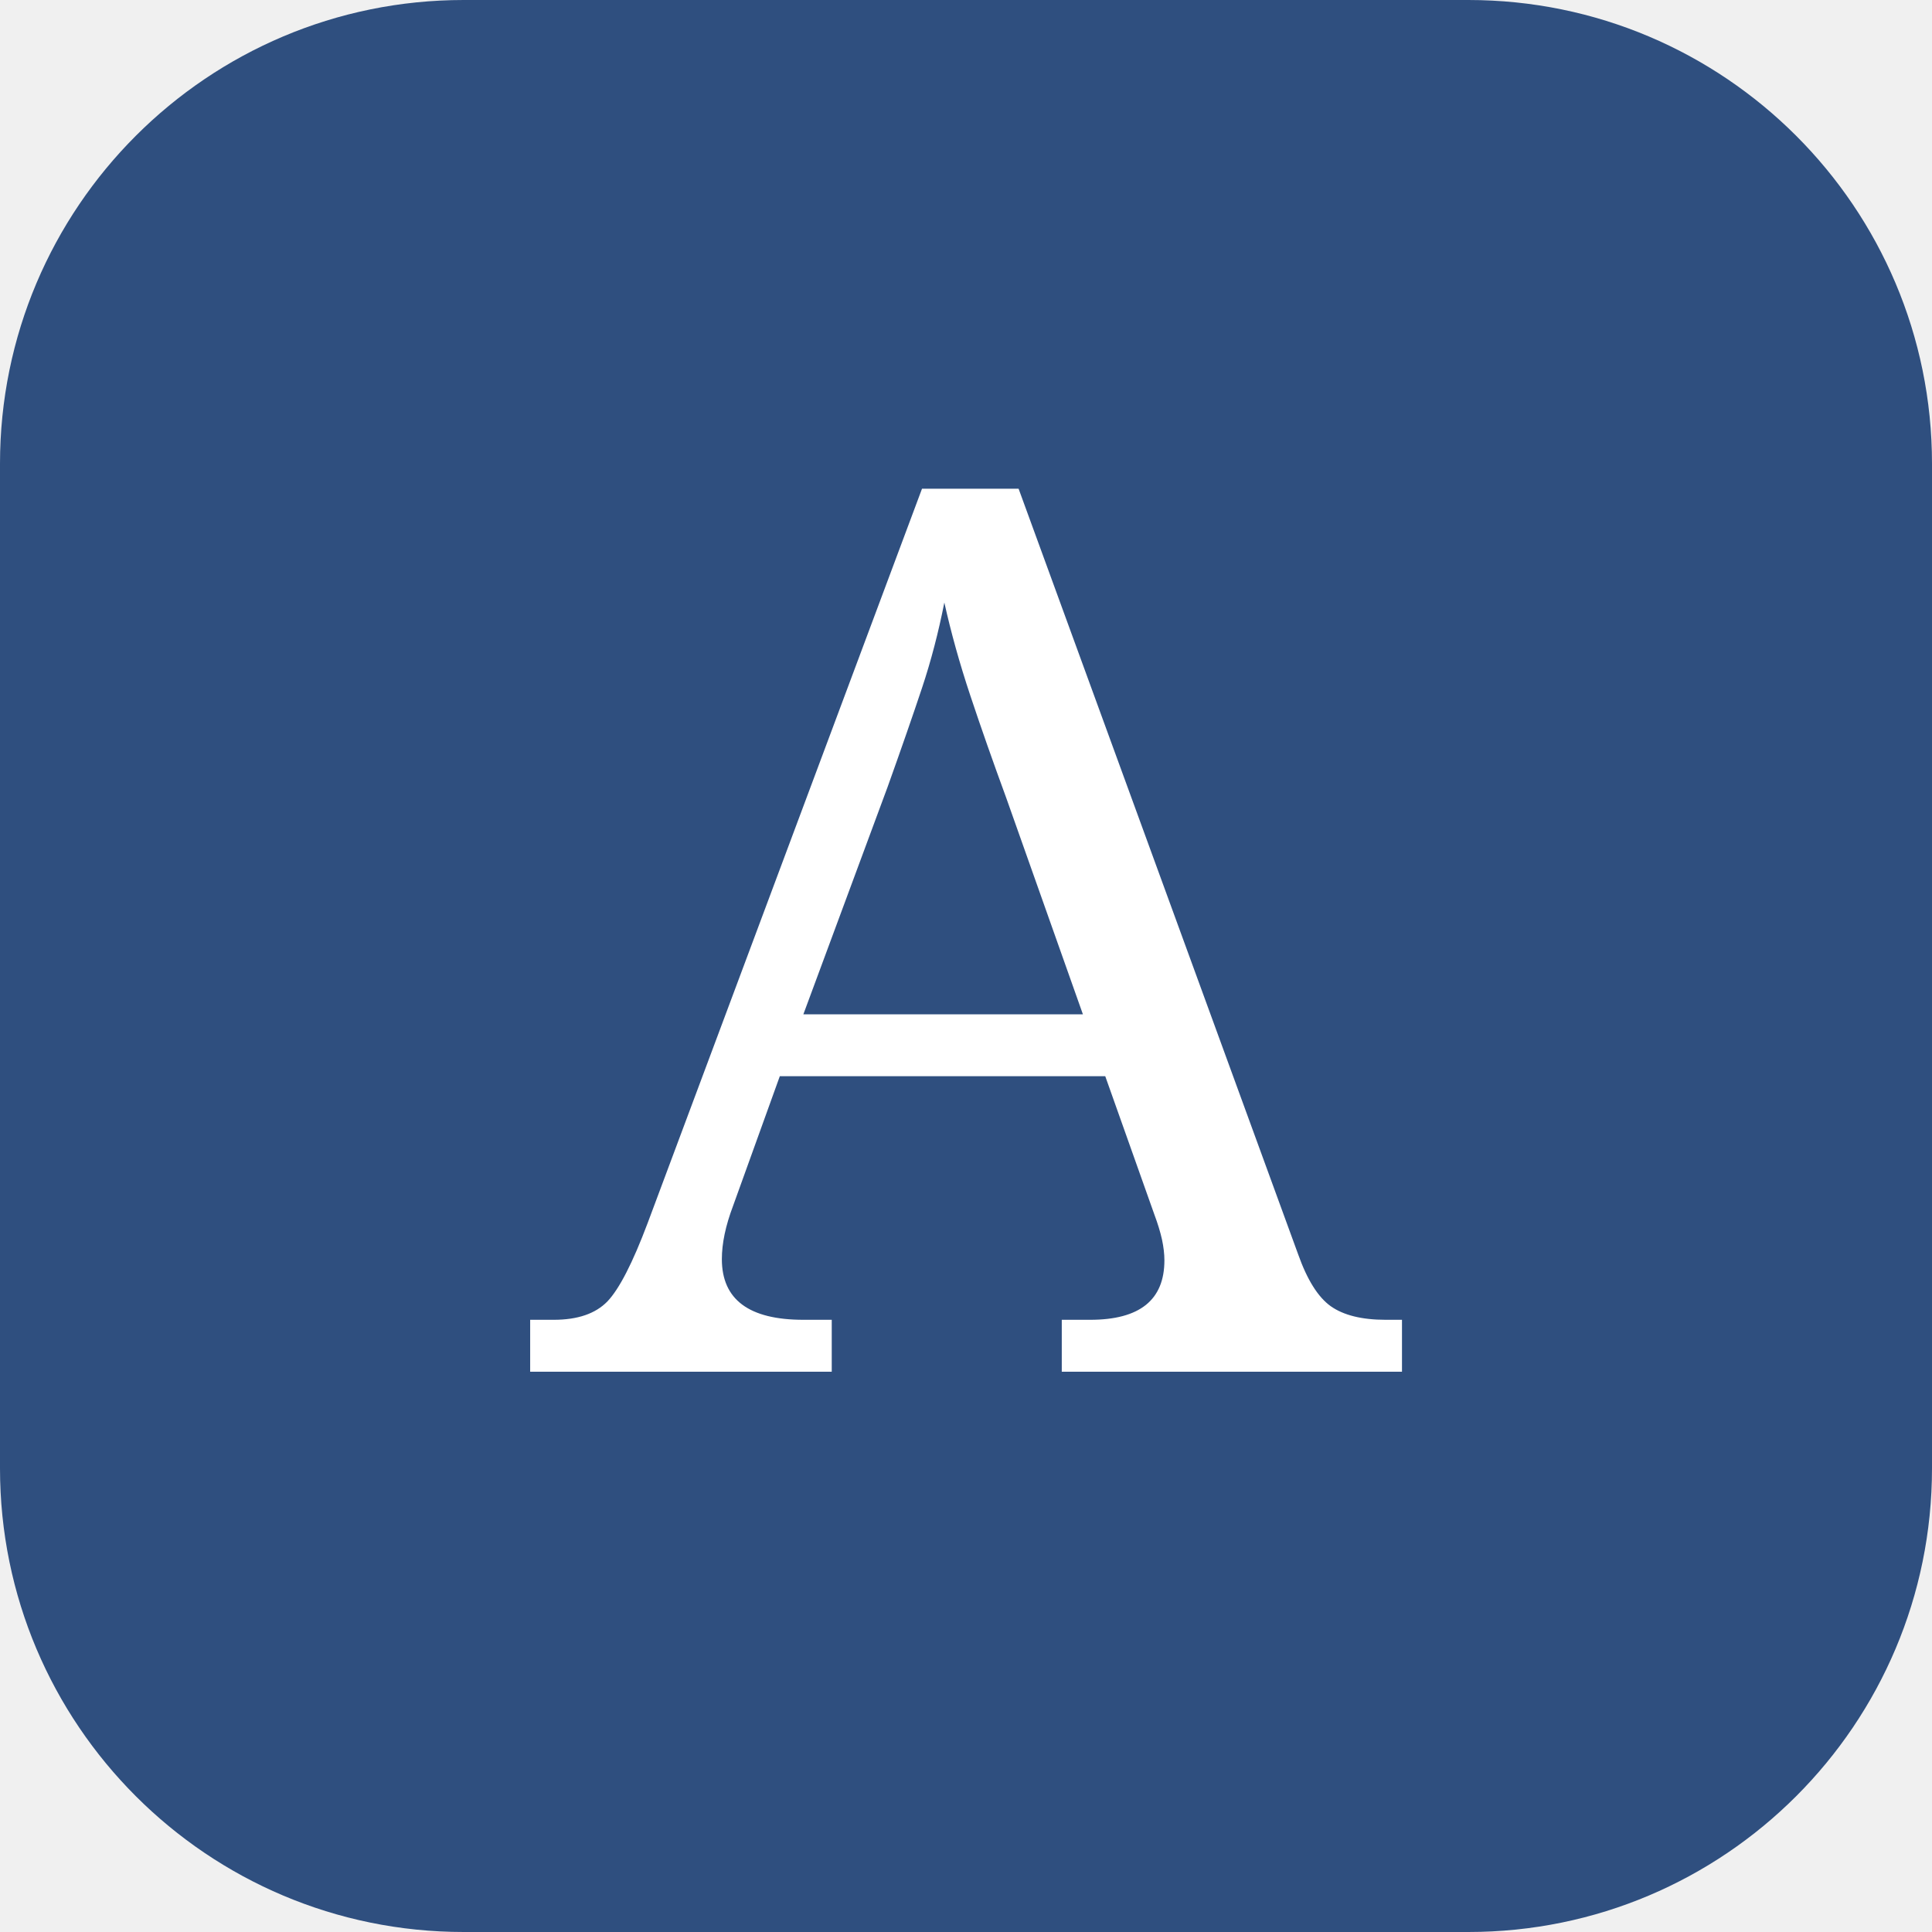
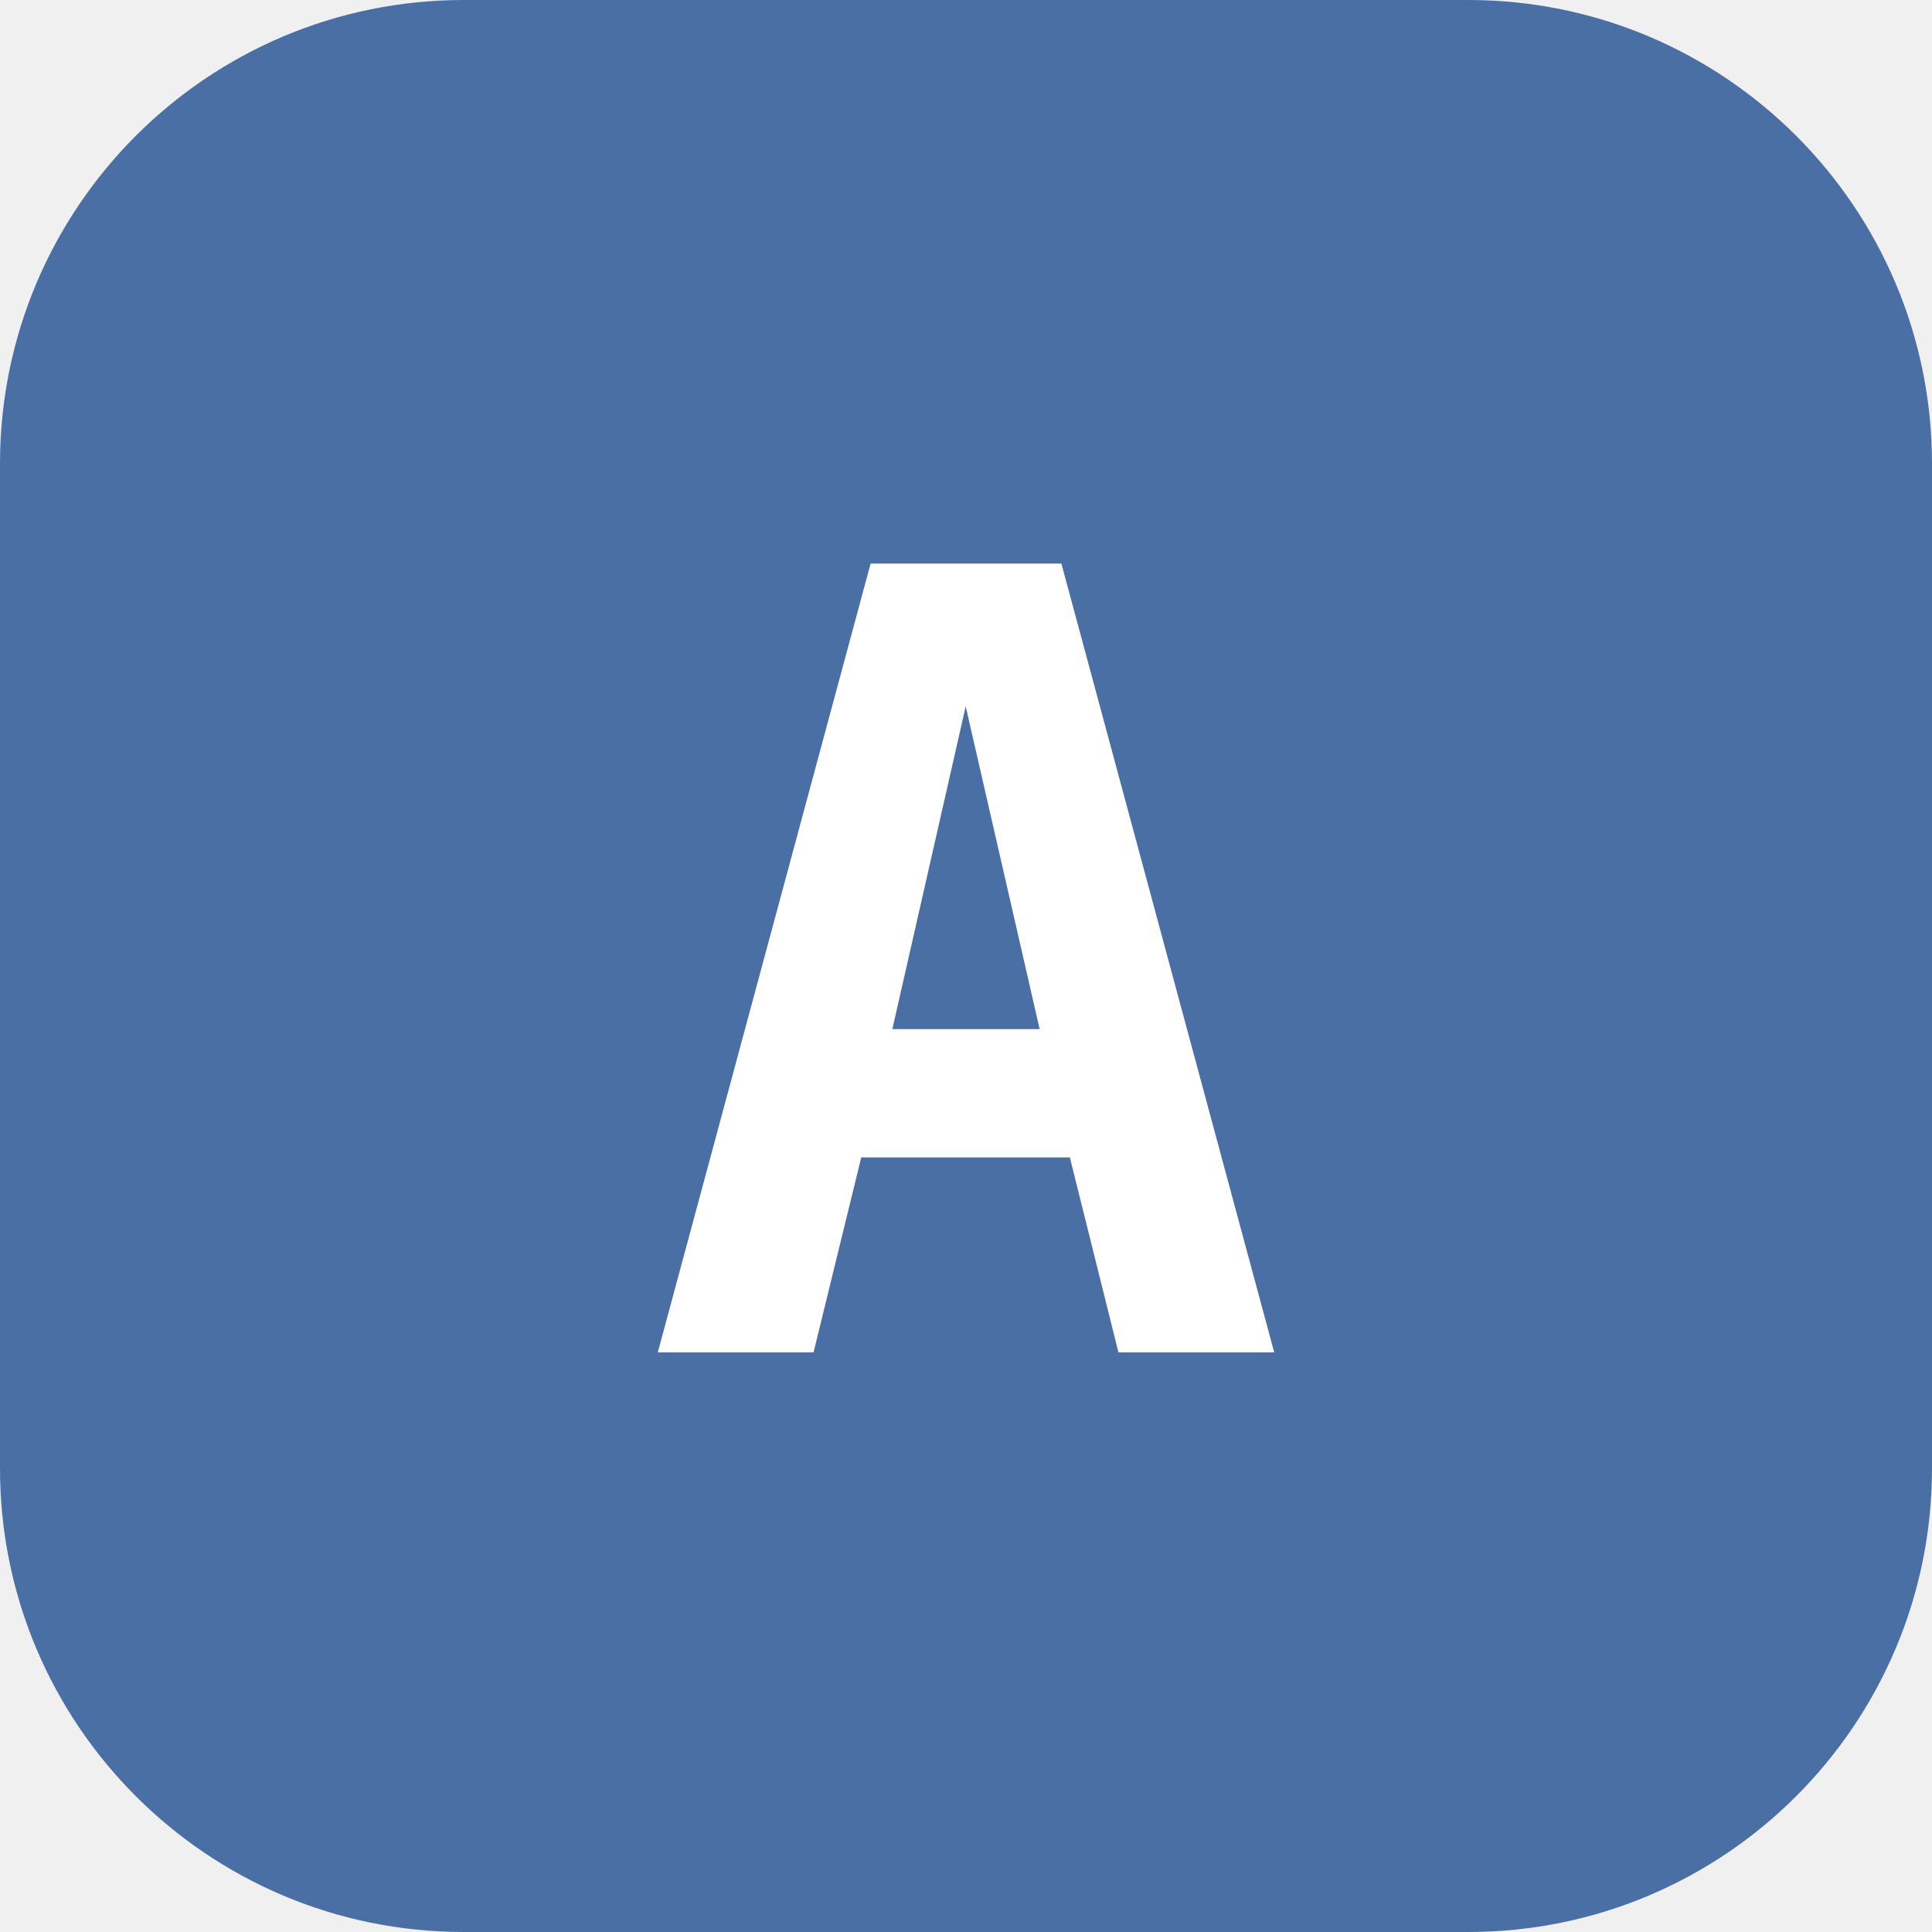
<svg xmlns="http://www.w3.org/2000/svg" viewBox="0 0 100 100">
-   <style>
-     rect { fill: #2f4f7f; }
-     text { fill: #ffffff; }
-     @media (prefers-color-scheme: dark) {
-       rect { fill: #456ea6; }
-     }
-   </style>
-   <rect width="100" height="100" rx="24" />
-   <text x="50" y="71" font-family="Georgia, 'Iowan Old Style', serif" font-size="64" font-weight="500" text-anchor="middle">A</text>
+   <rect width="100" height="100" rx="24" fill="#4a6fa5" />
+   <text x="50" y="70" font-family="ui-monospace, monospace" font-size="56" font-weight="700" fill="#ffffff" text-anchor="middle">A</text>
</svg>
